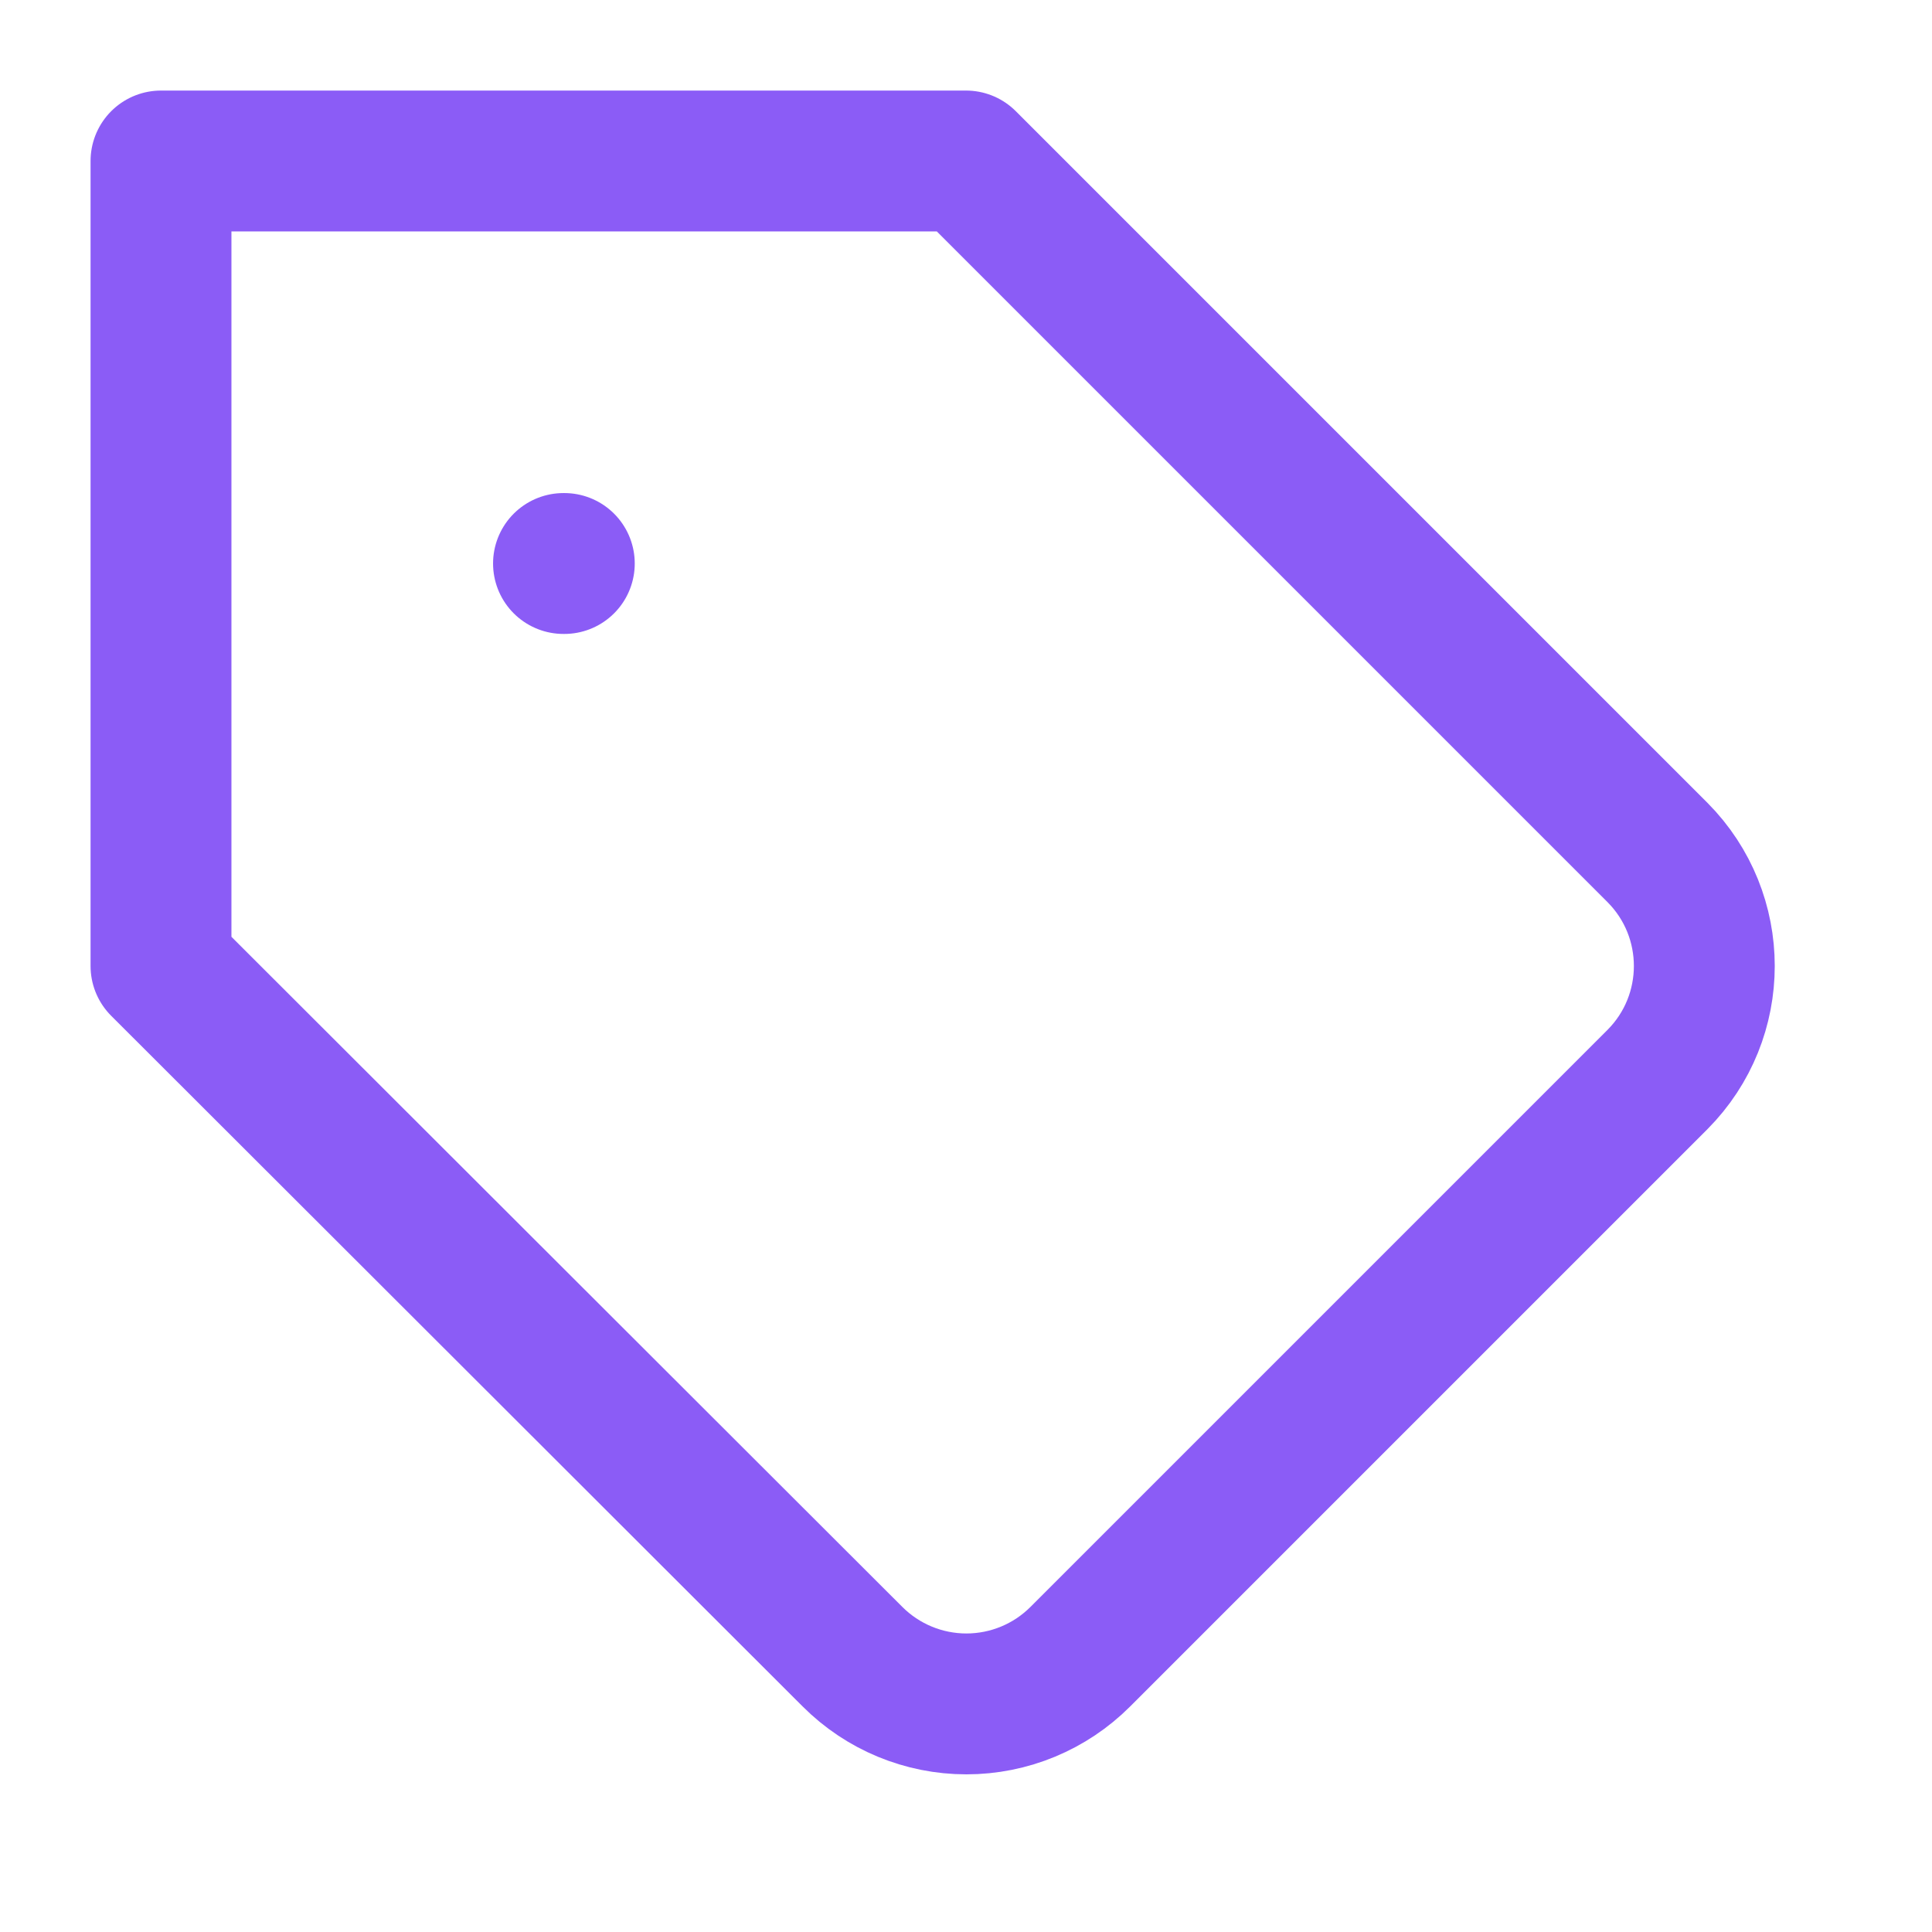
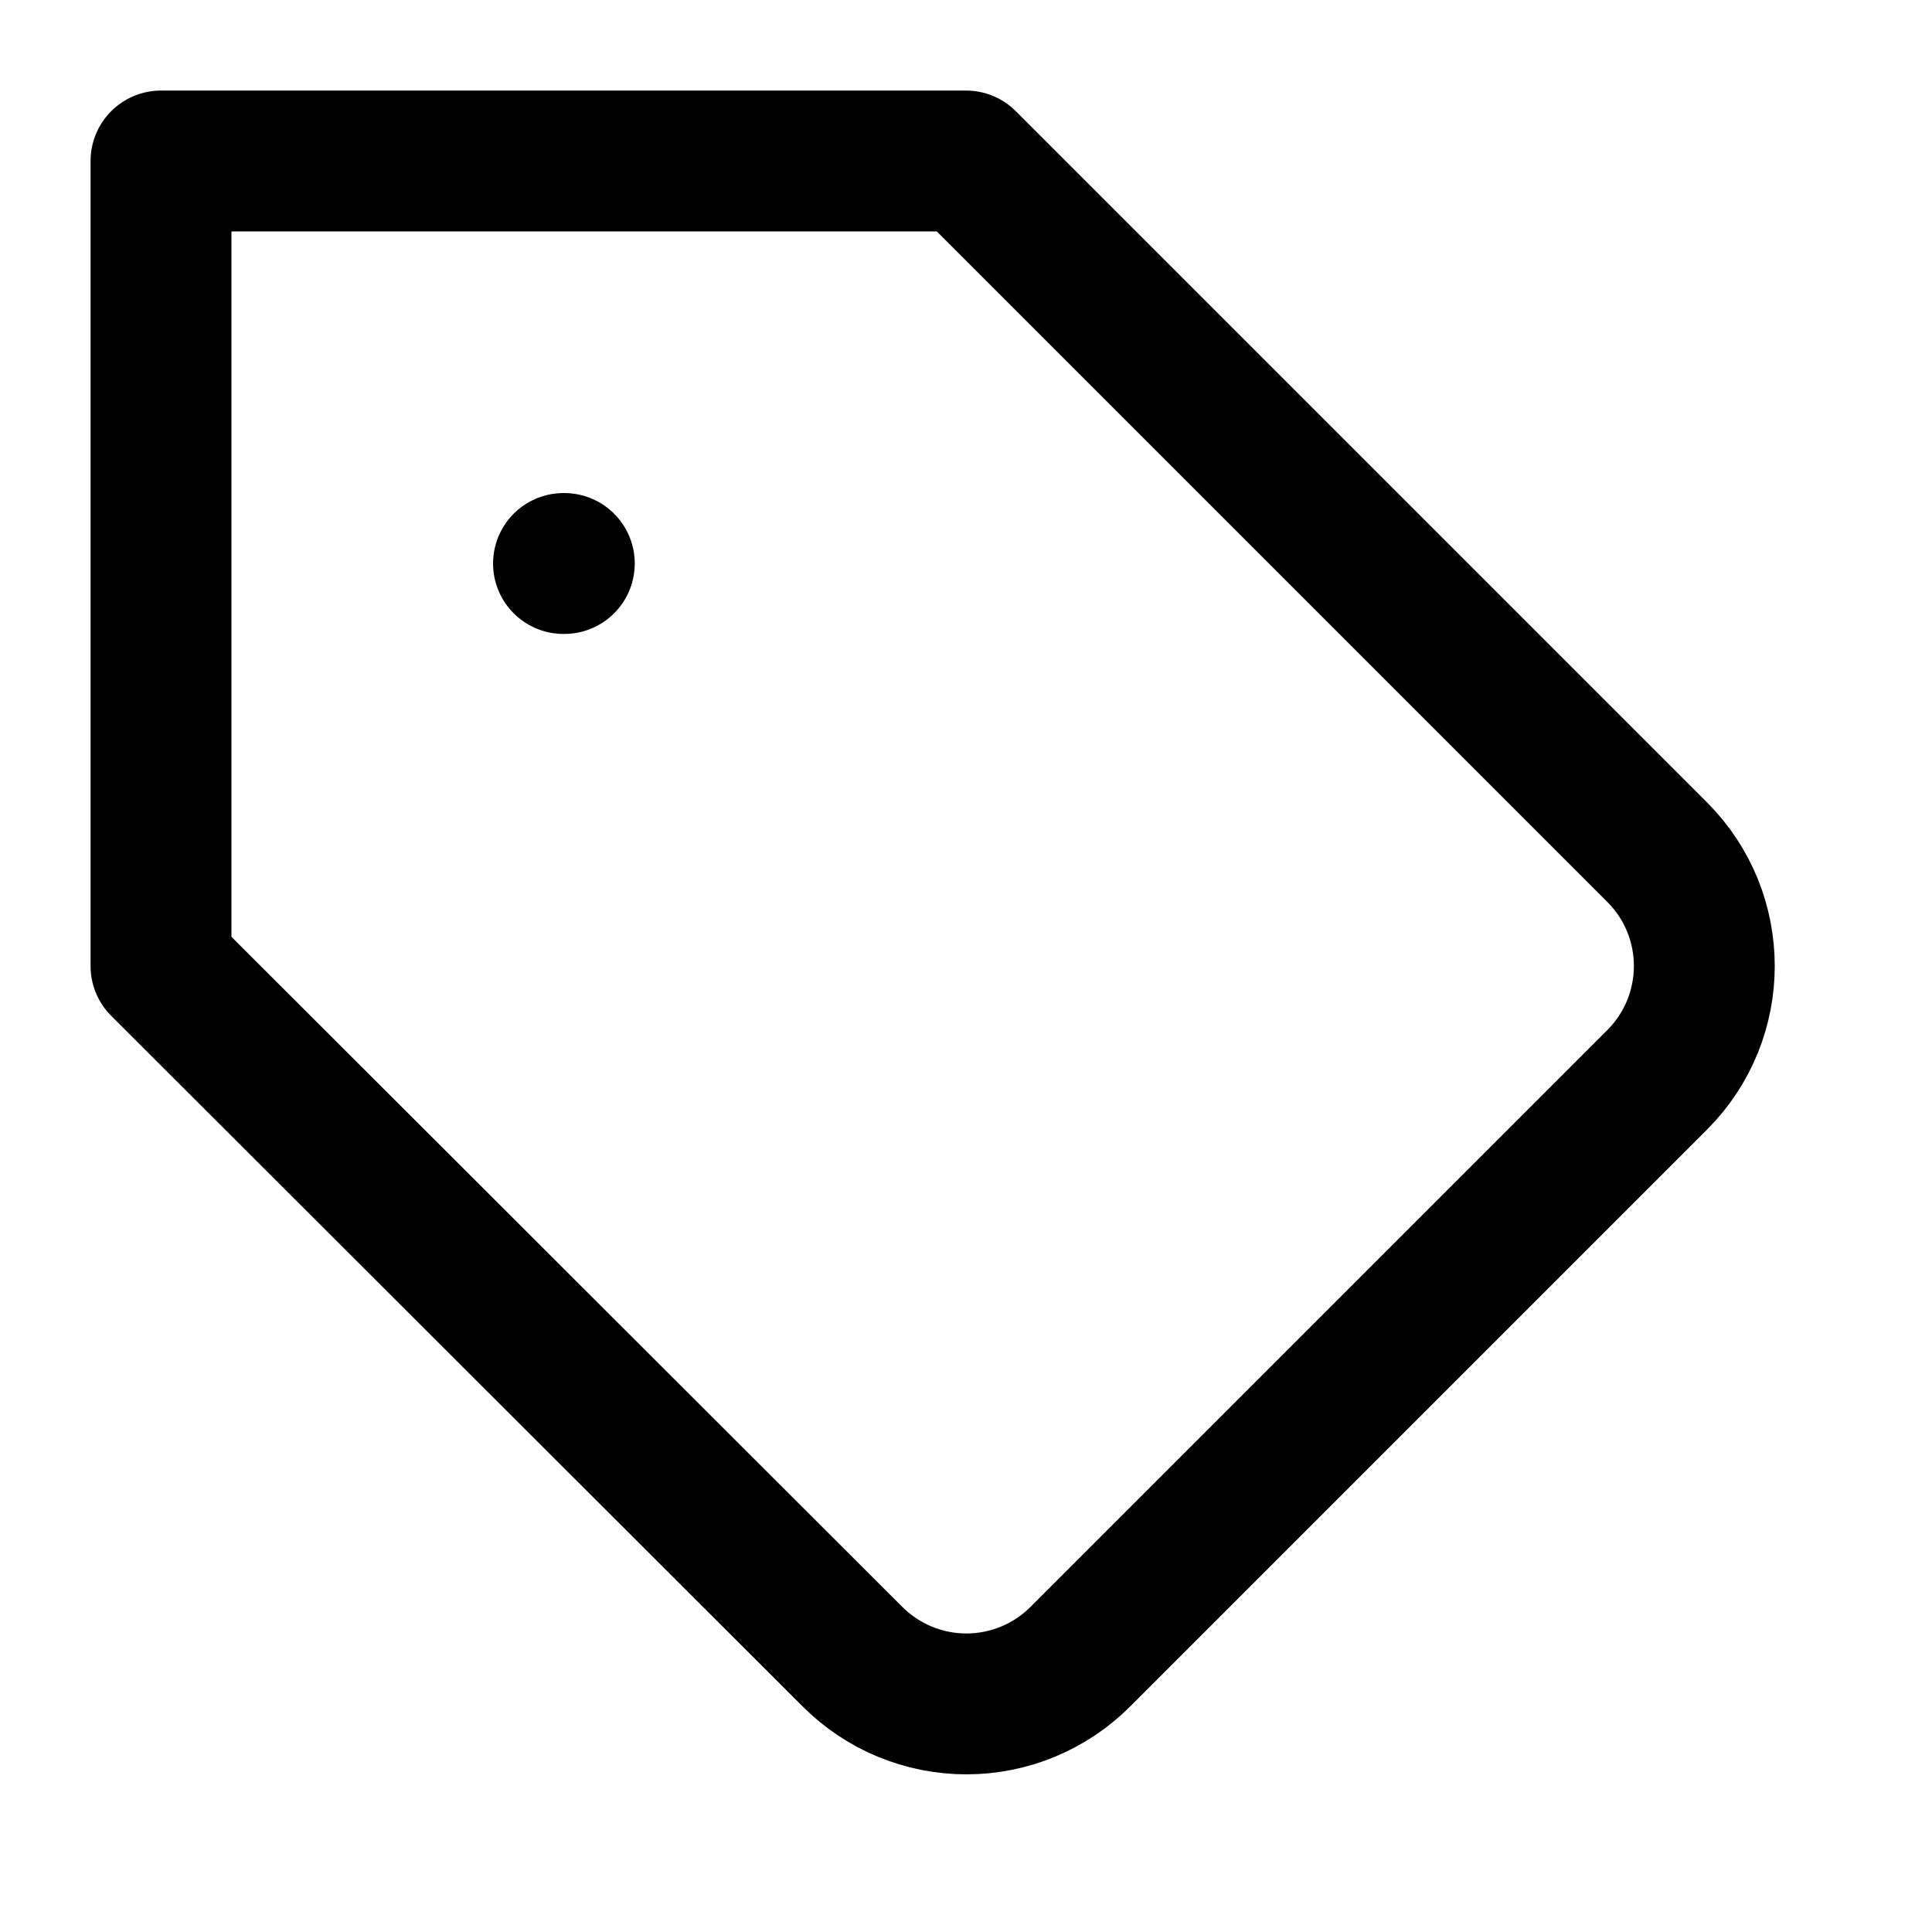
- <svg xmlns="http://www.w3.org/2000/svg" width="20" height="20" viewBox="0 0 24 24" fill="none" stroke="#8b5cf6" stroke-width="1.75" stroke-linecap="round" stroke-linejoin="round">
+ <svg xmlns="http://www.w3.org/2000/svg" width="20" height="20" viewBox="0 0 24 24" fill="none" stroke="currentColor" stroke-width="1.75" stroke-linecap="round" stroke-linejoin="round">
  <path d="M20.59 13.41l-7.17 7.17a2 2 0 0 1-2.83 0L2 12V2h10l8.59 8.59a2 2 0 0 1 0 2.82z" />
  <line x1="7" y1="7" x2="7.01" y2="7" />
</svg>
